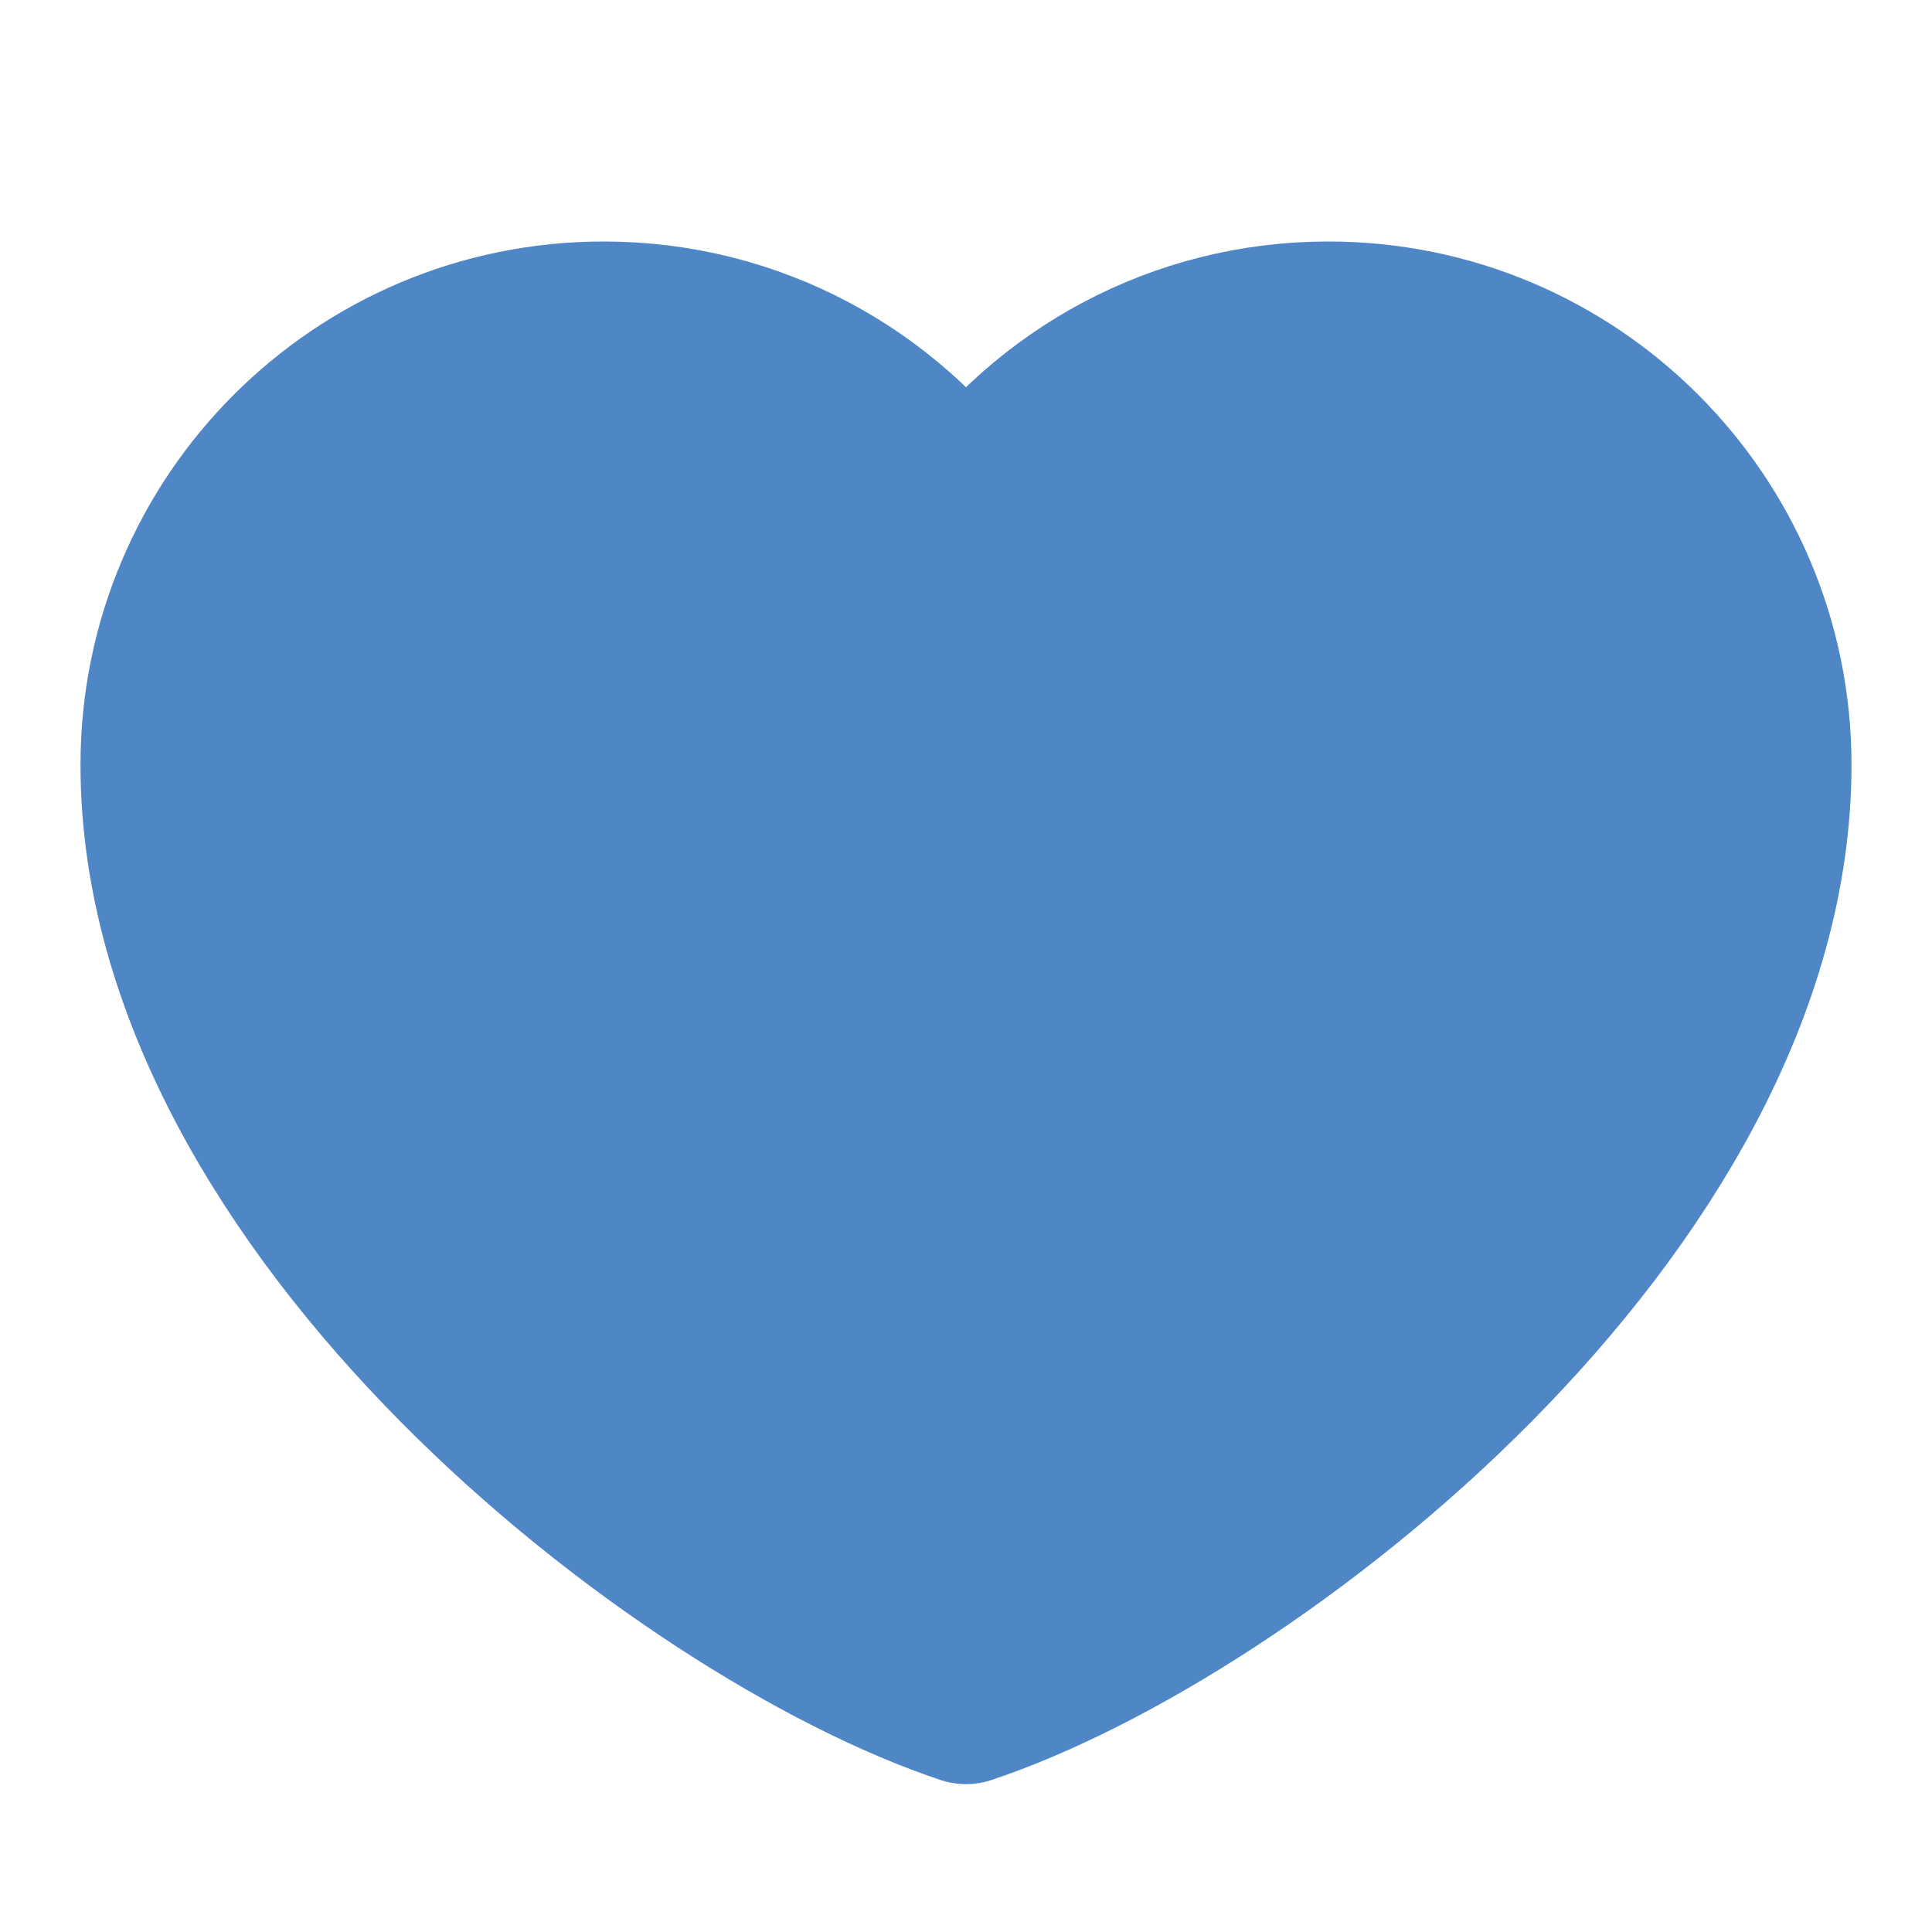
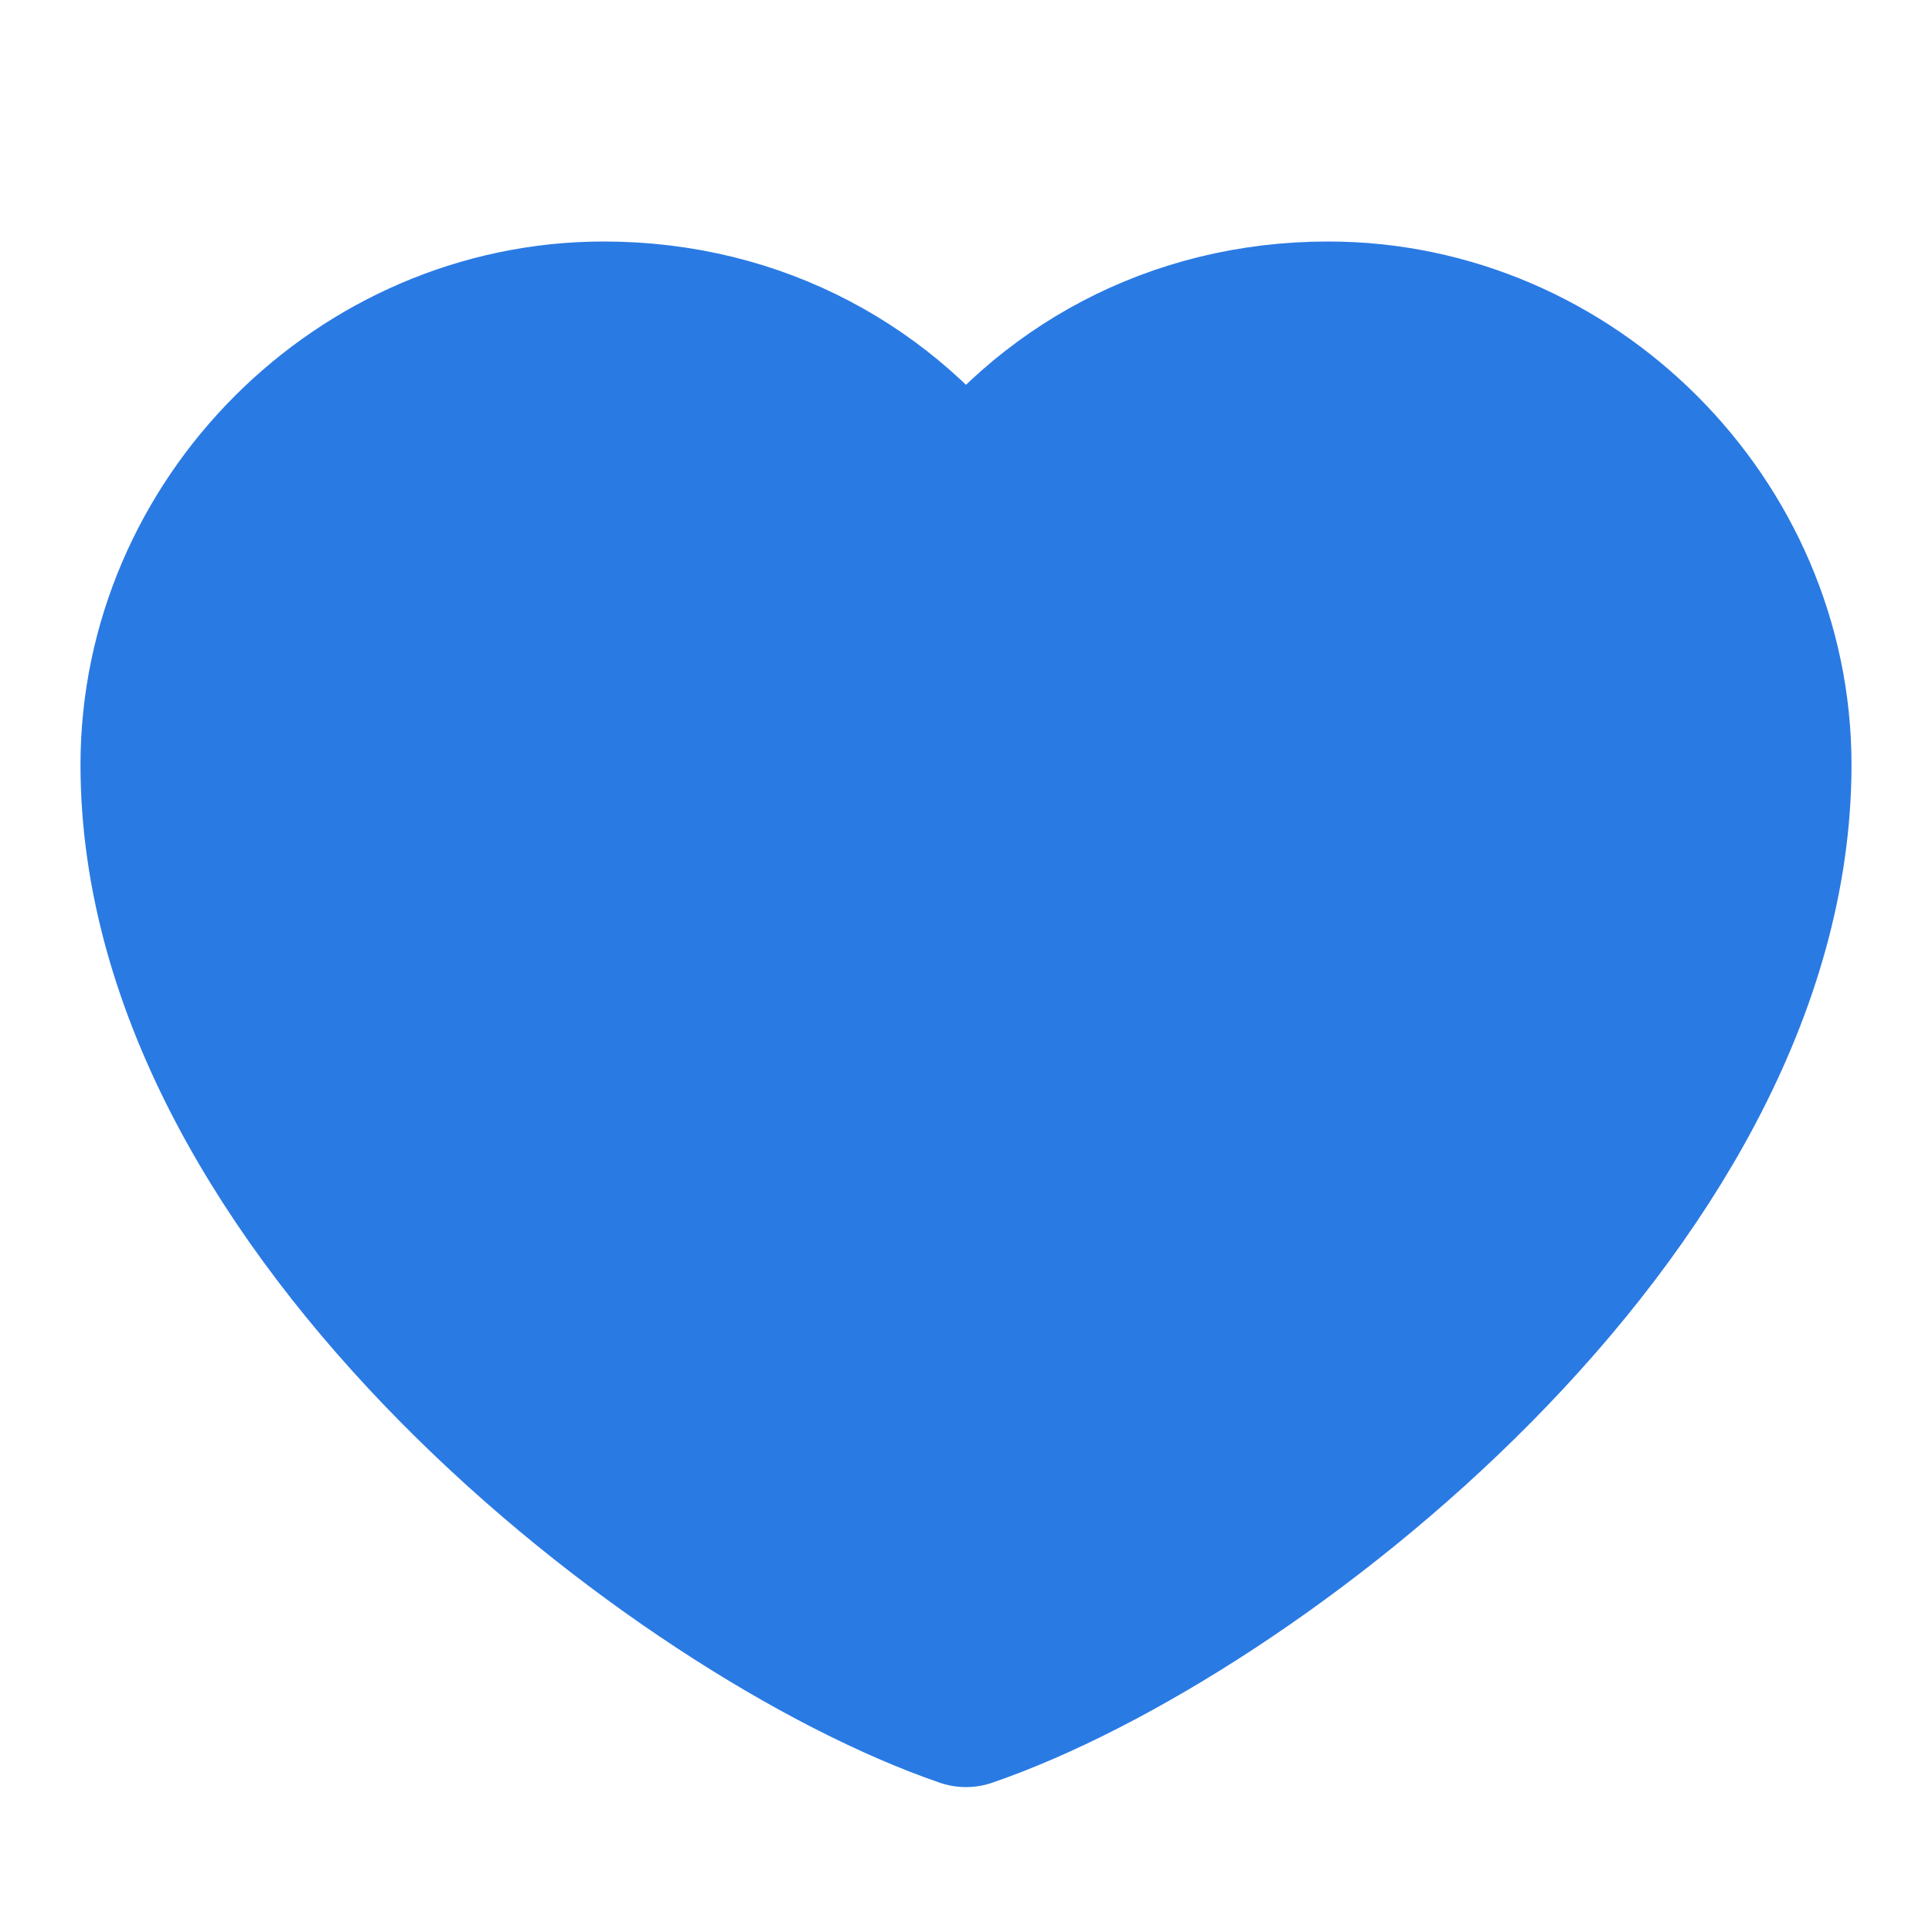
- <svg xmlns="http://www.w3.org/2000/svg" width="24" height="24" viewBox="0 0 48 48" fill="none">
-   <path d="M15 8C8.925 8 4 12.925 4 19C4 30 17 40 24 42.326C31 40 44 30 44 19C44 12.925 39.075 8 33 8C29.28 8 25.991 9.847 24 12.674C22.009 9.847 18.72 8 15 8Z" fill="#4F86C6" stroke="#4F86C6" stroke-width="4" stroke-linecap="round" stroke-linejoin="round" />
+ <svg xmlns="http://www.w3.org/2000/svg" version="1.1" id="Capa_1" x="0px" y="0px" viewBox="0 0 24 24" style="enable-background:new 0 0 24 24;" xml:space="preserve">
+   <style type="text/css">
+ 	.st0{fill:#2A7AE4;stroke:#2A7AE4;stroke-width:2;stroke-linecap:round;stroke-linejoin:round;stroke-miterlimit:2;}
+ </style>
+   <path class="st0" d="M7.5,4C4.5,4,2,6.5,2,9.5C2,15,8.5,20,12,21.2C15.5,20,22,15,22,9.5c0-3-2.5-5.5-5.5-5.5C14.6,4,13,4.9,12,6.3  C11,4.9,9.4,4,7.5,4z" />
</svg>
